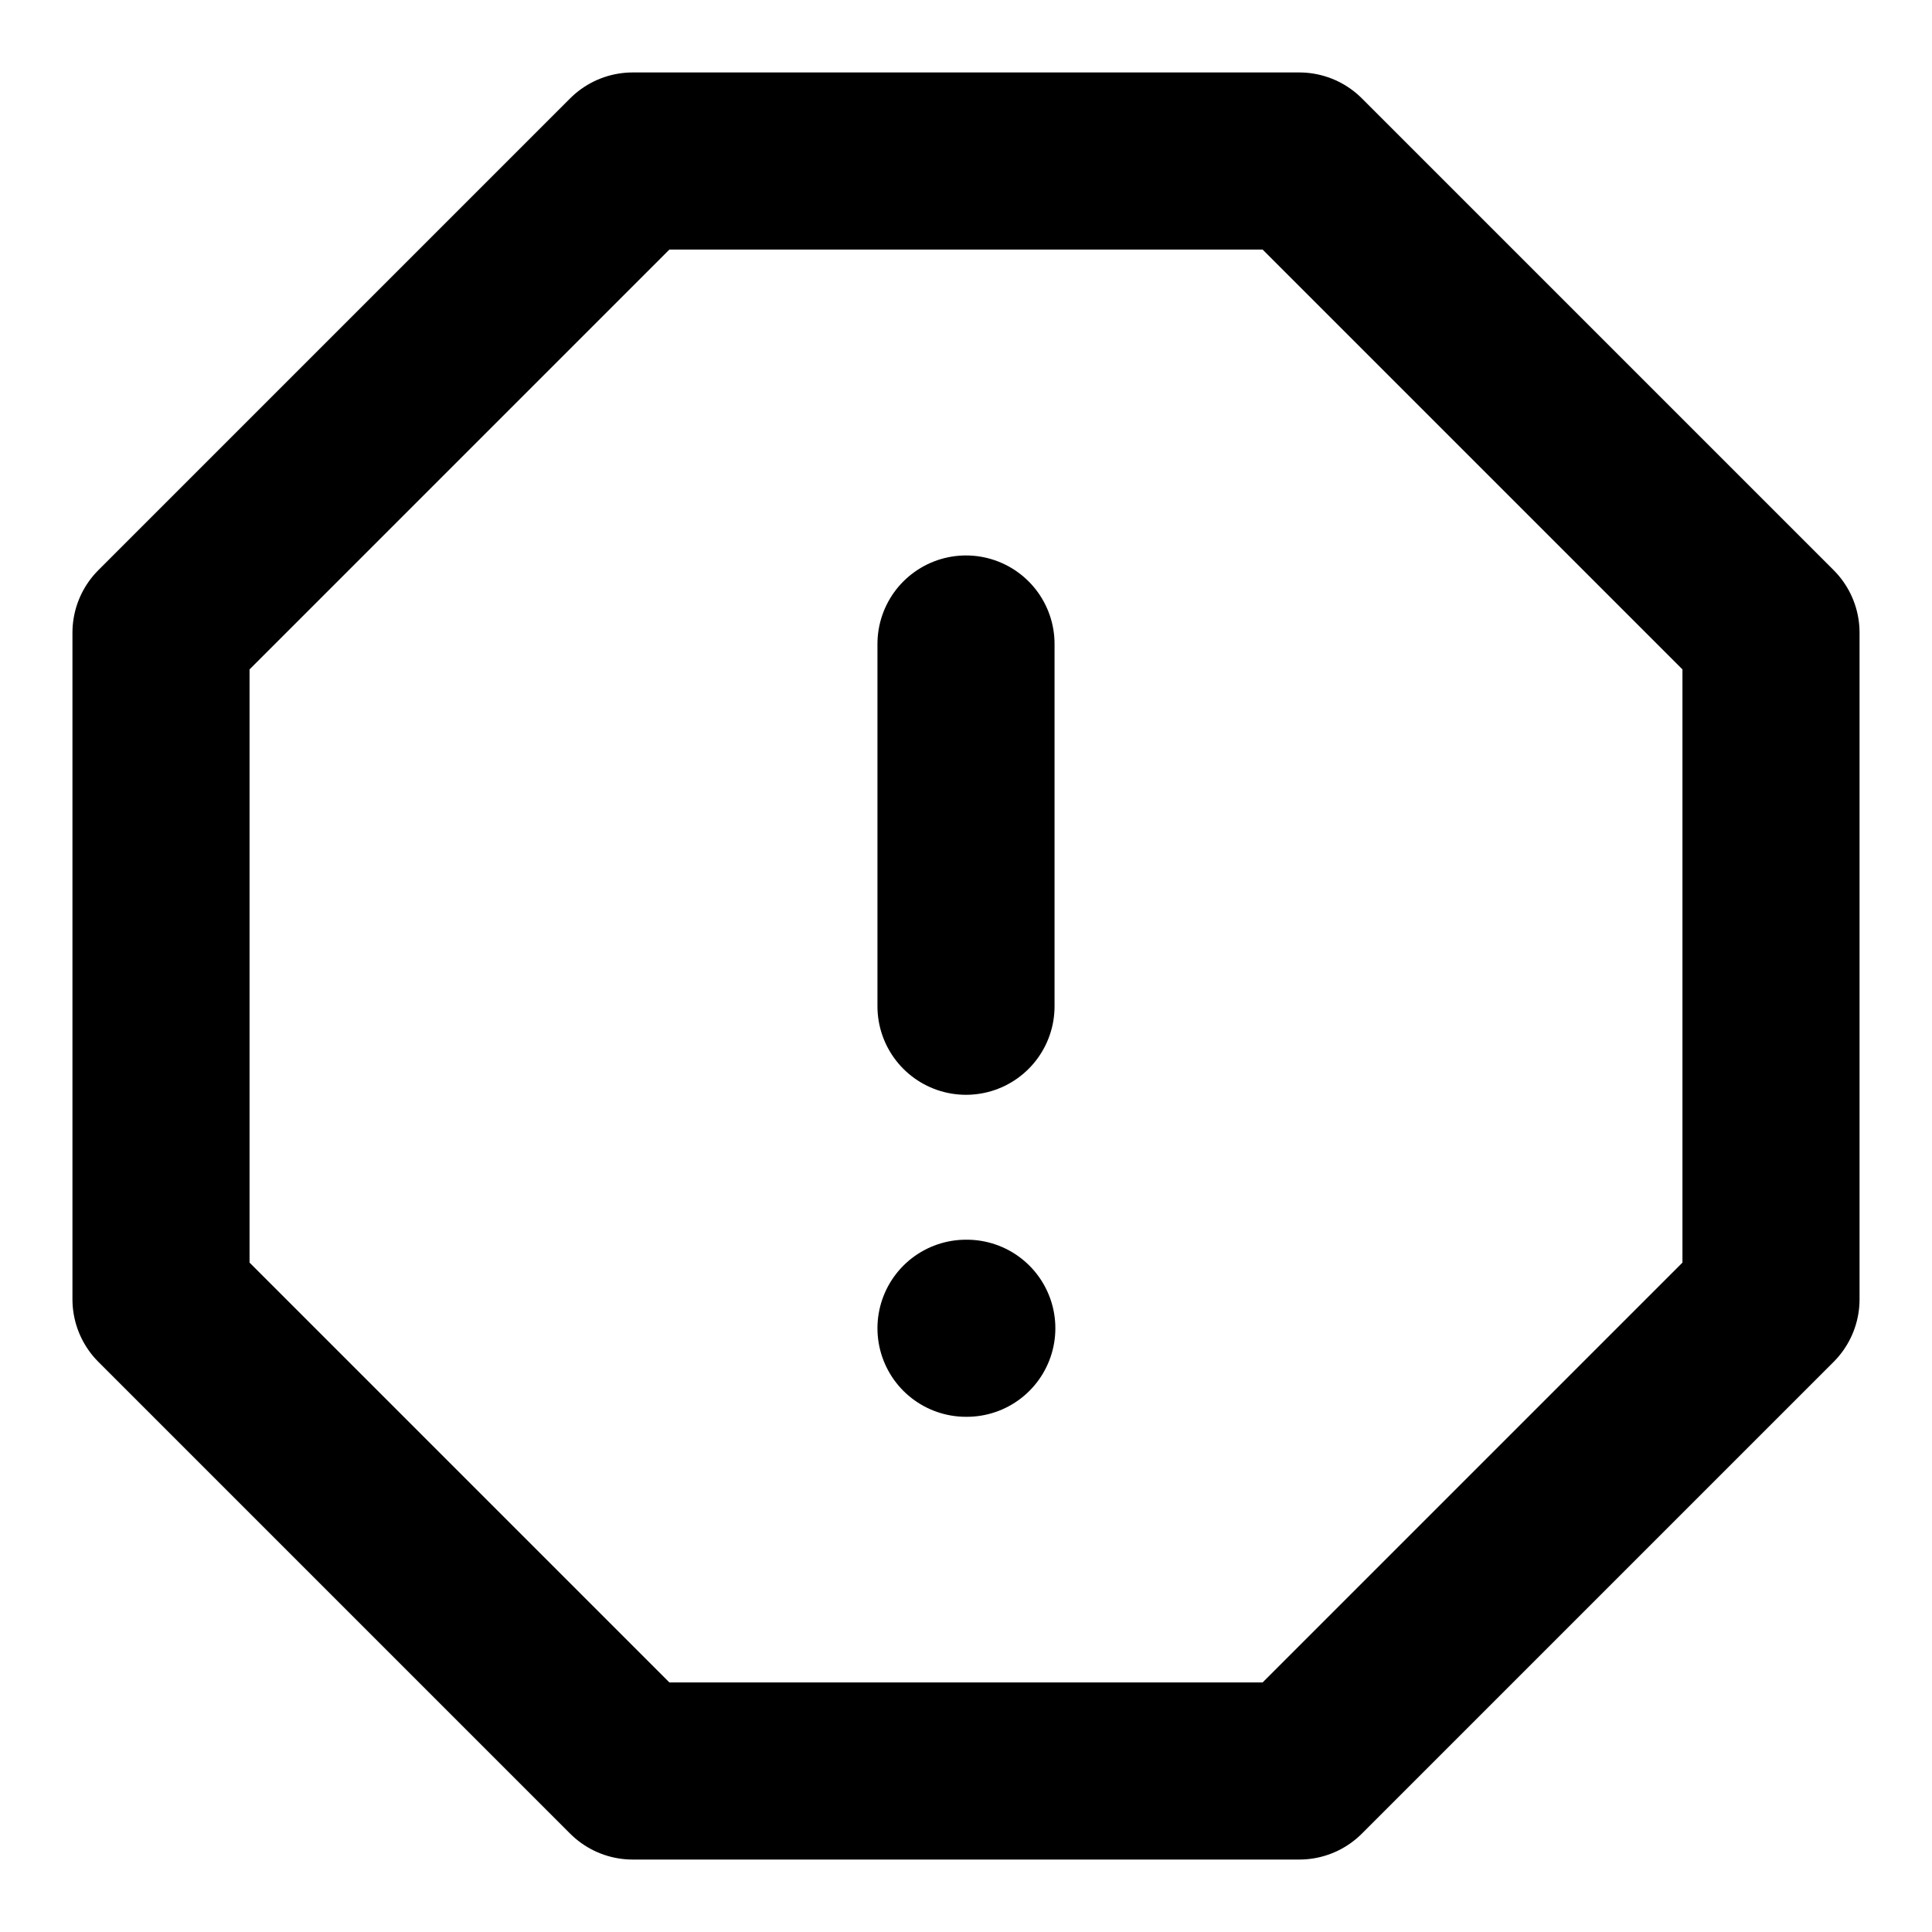
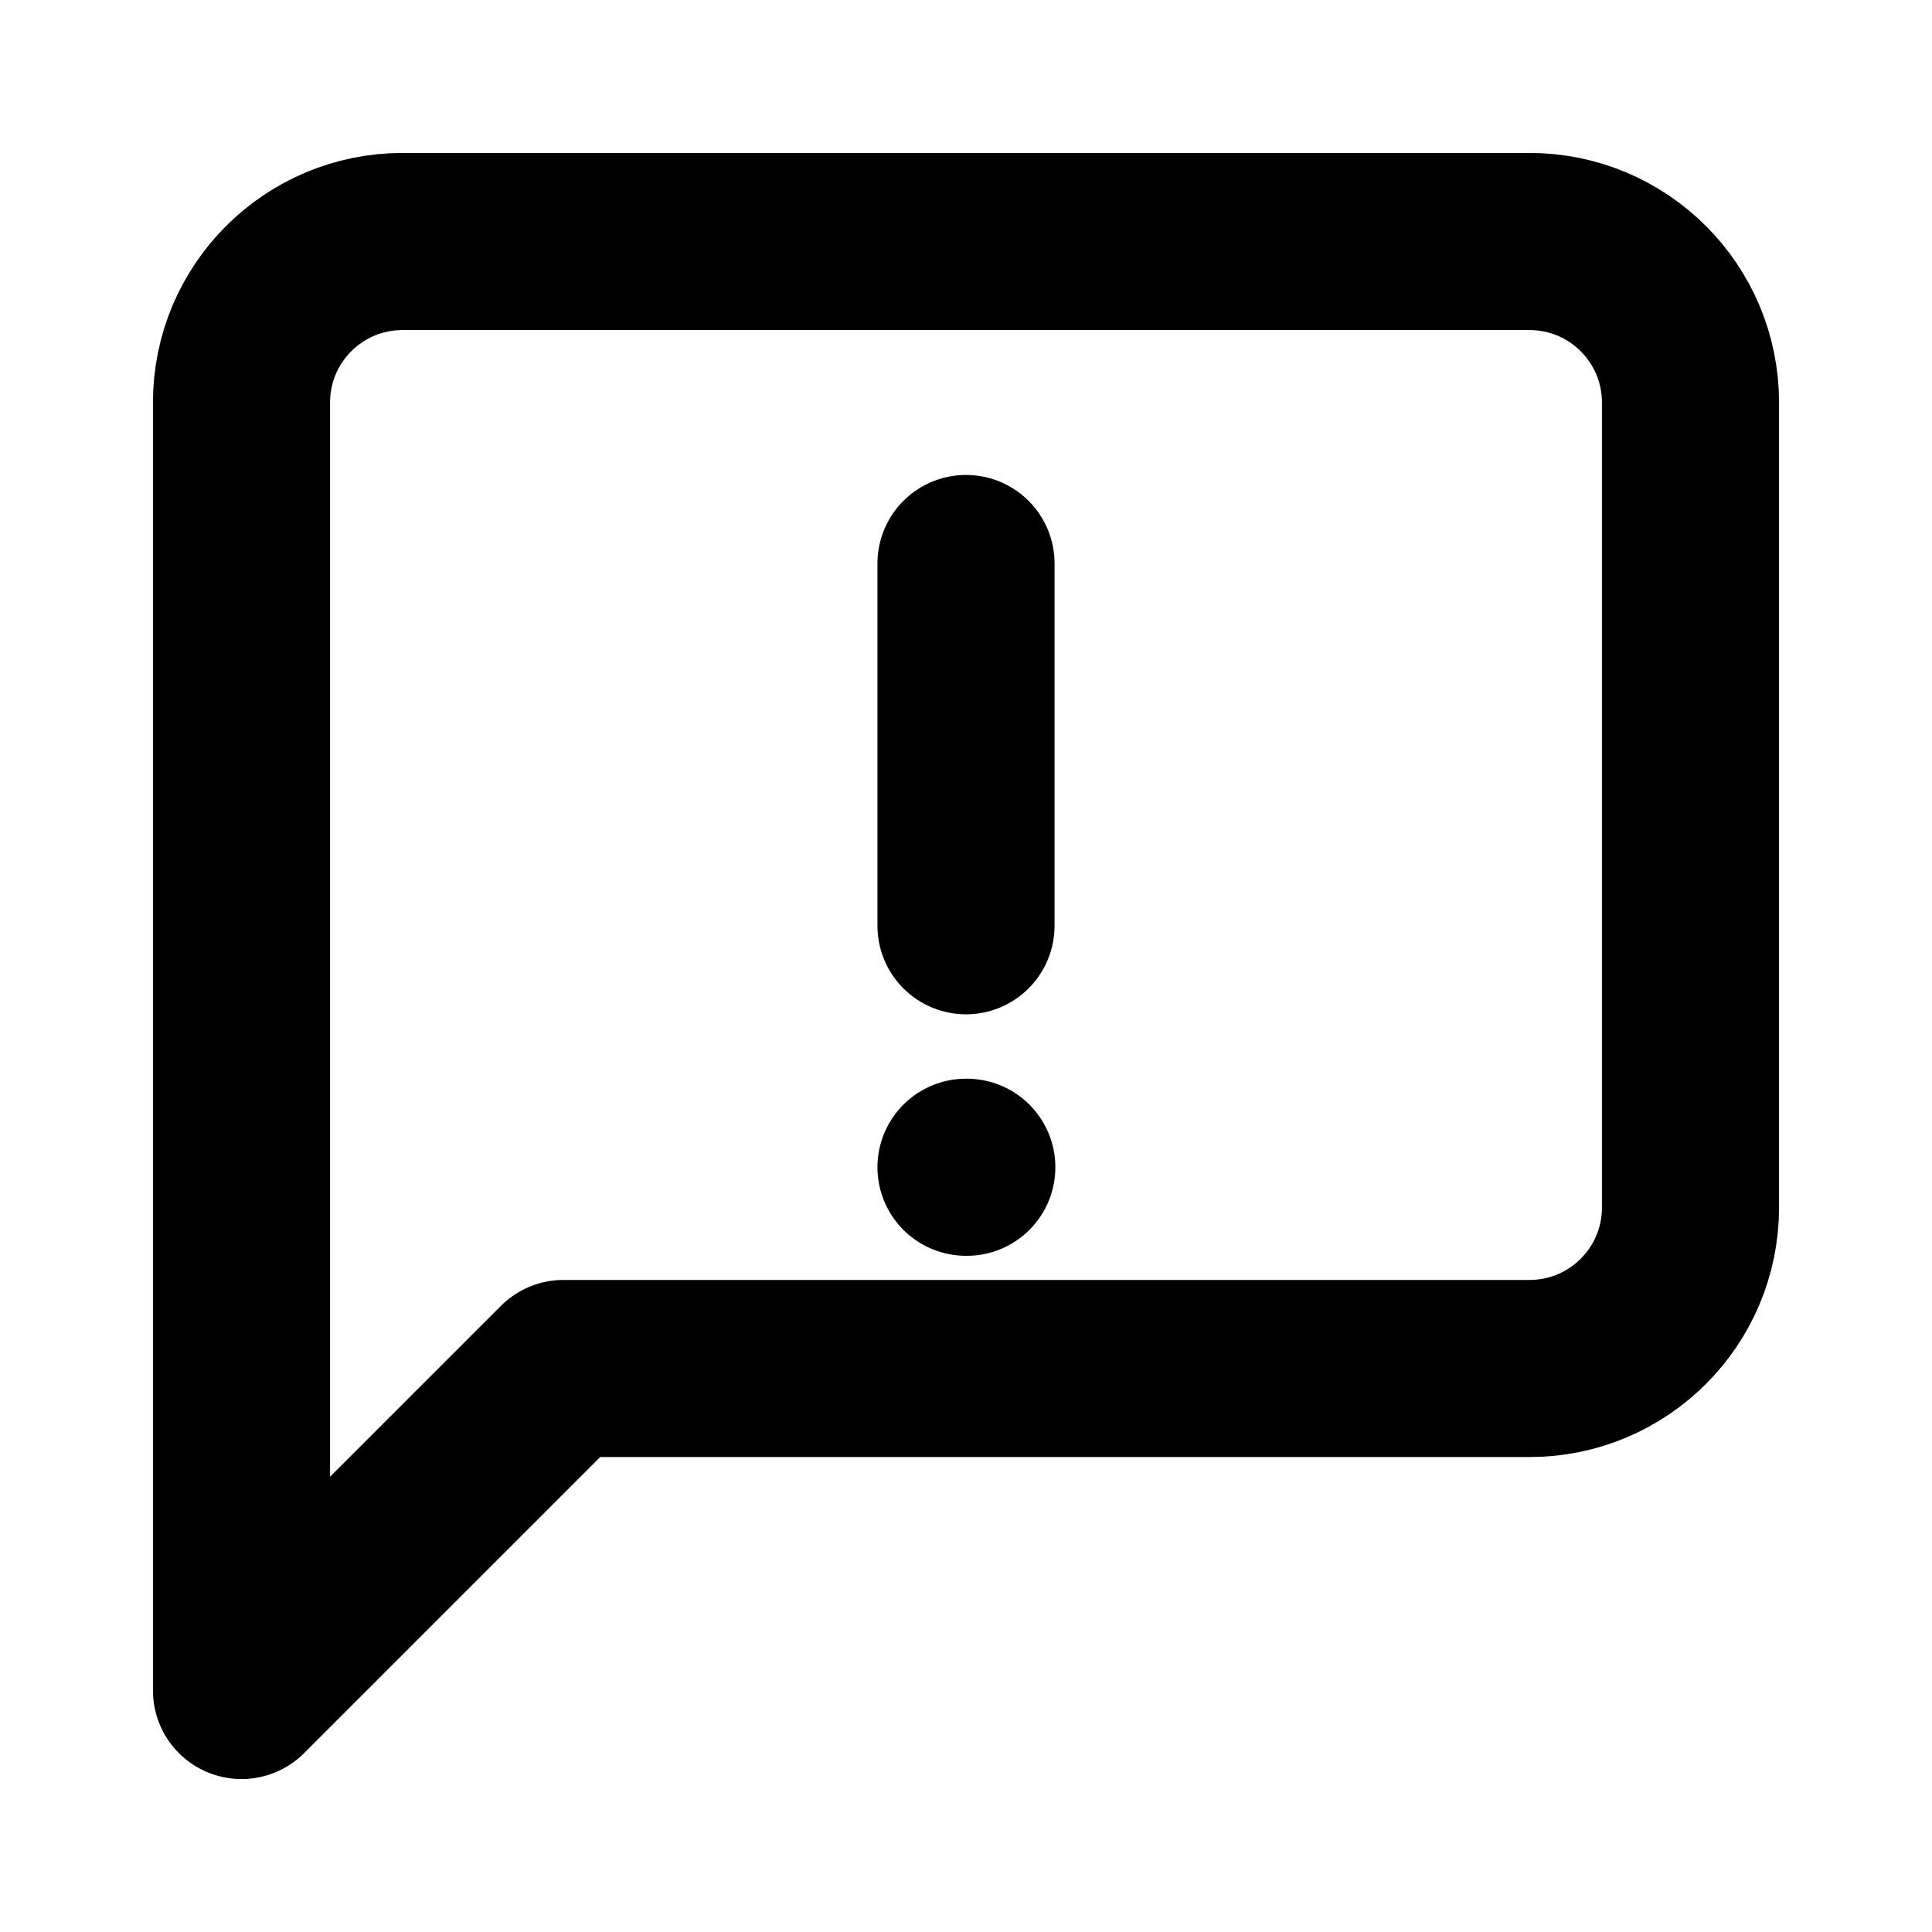
<svg xmlns="http://www.w3.org/2000/svg" width="24" height="24" viewBox="0 0 24 24" fill="none" stroke="black" stroke-width="2.2" stroke-linecap="round" stroke-linejoin="round">
-   <polygon points="7.86 2 16.14 2 22 7.86 22 16.14 16.14 22 7.86 22 2 16.14 2 7.86" />
-   <line x1="12" y1="8" x2="12" y2="12.5" />
-   <line x1="12" y1="16.5" x2="12.01" y2="16.5" />
+   <path d="M21 15a2 2 0 0 1-2 2H7l-4 4V5a2 2 0 0 1 2-2h14a2 2 0 0 1 2 2z" />
+   <line x1="12" y1="7" x2="12" y2="11.5" />
+   <line x1="12" y1="14.5" x2="12.01" y2="14.5" />
</svg>
